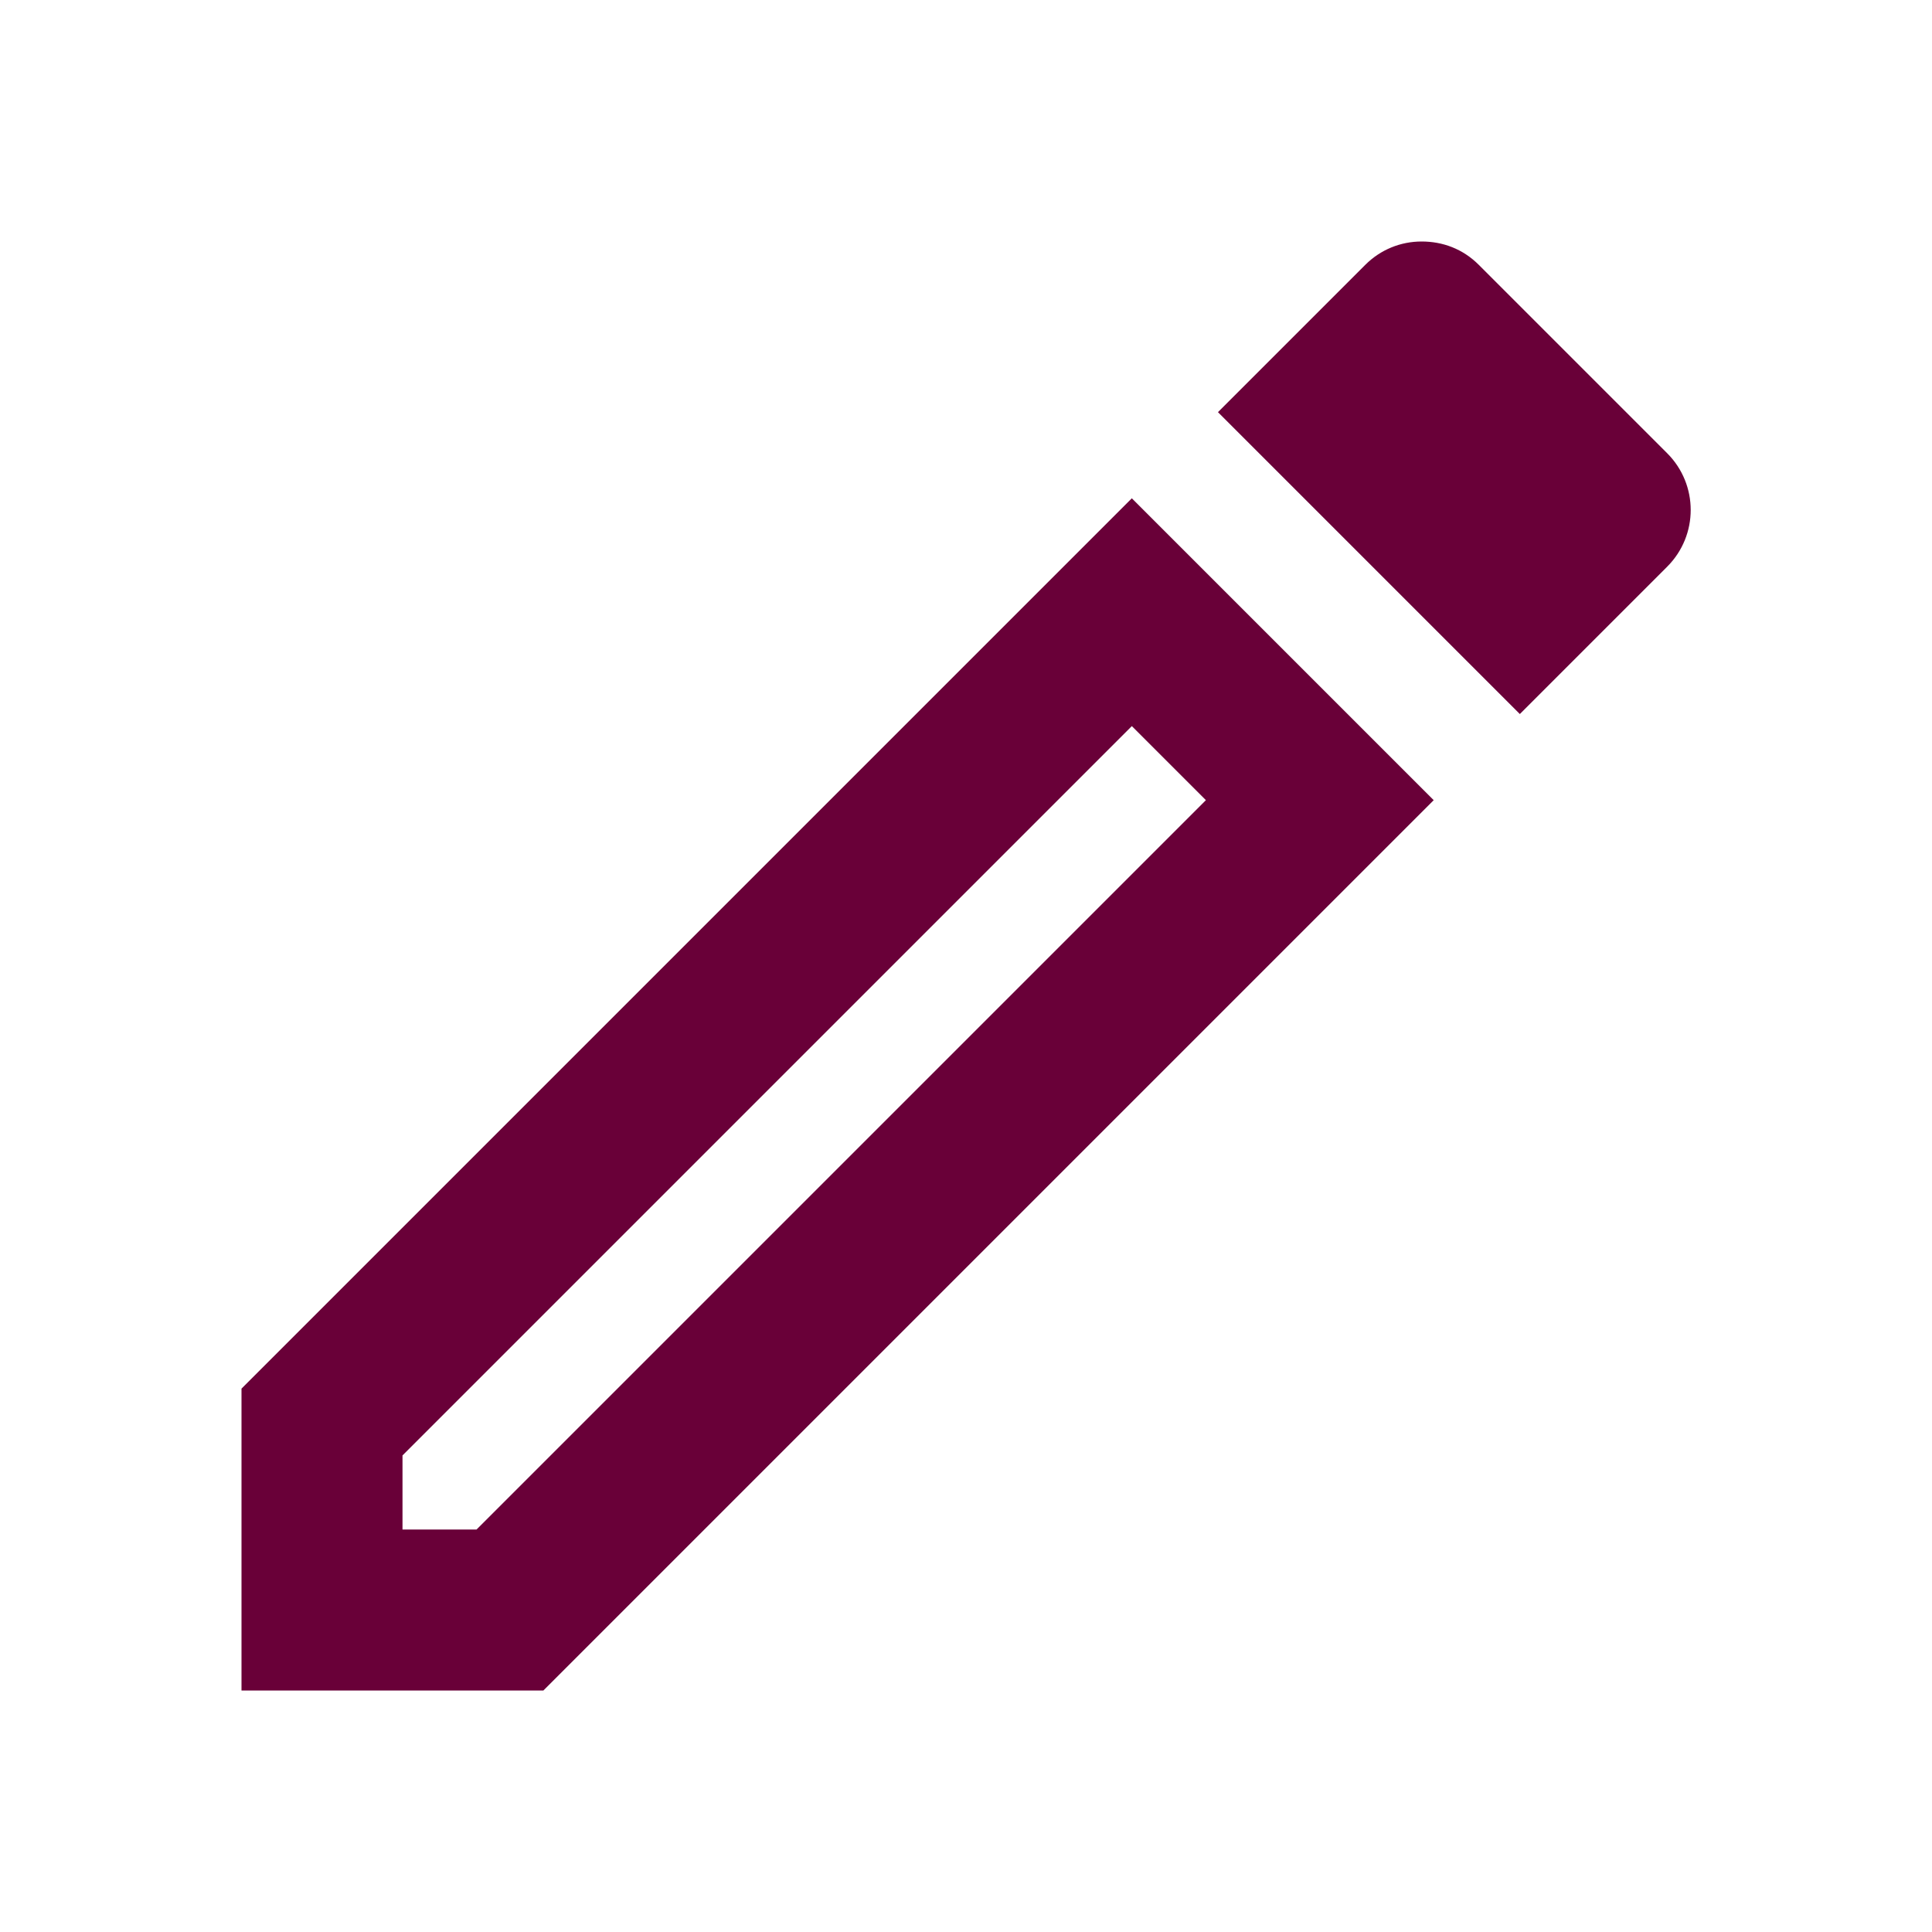
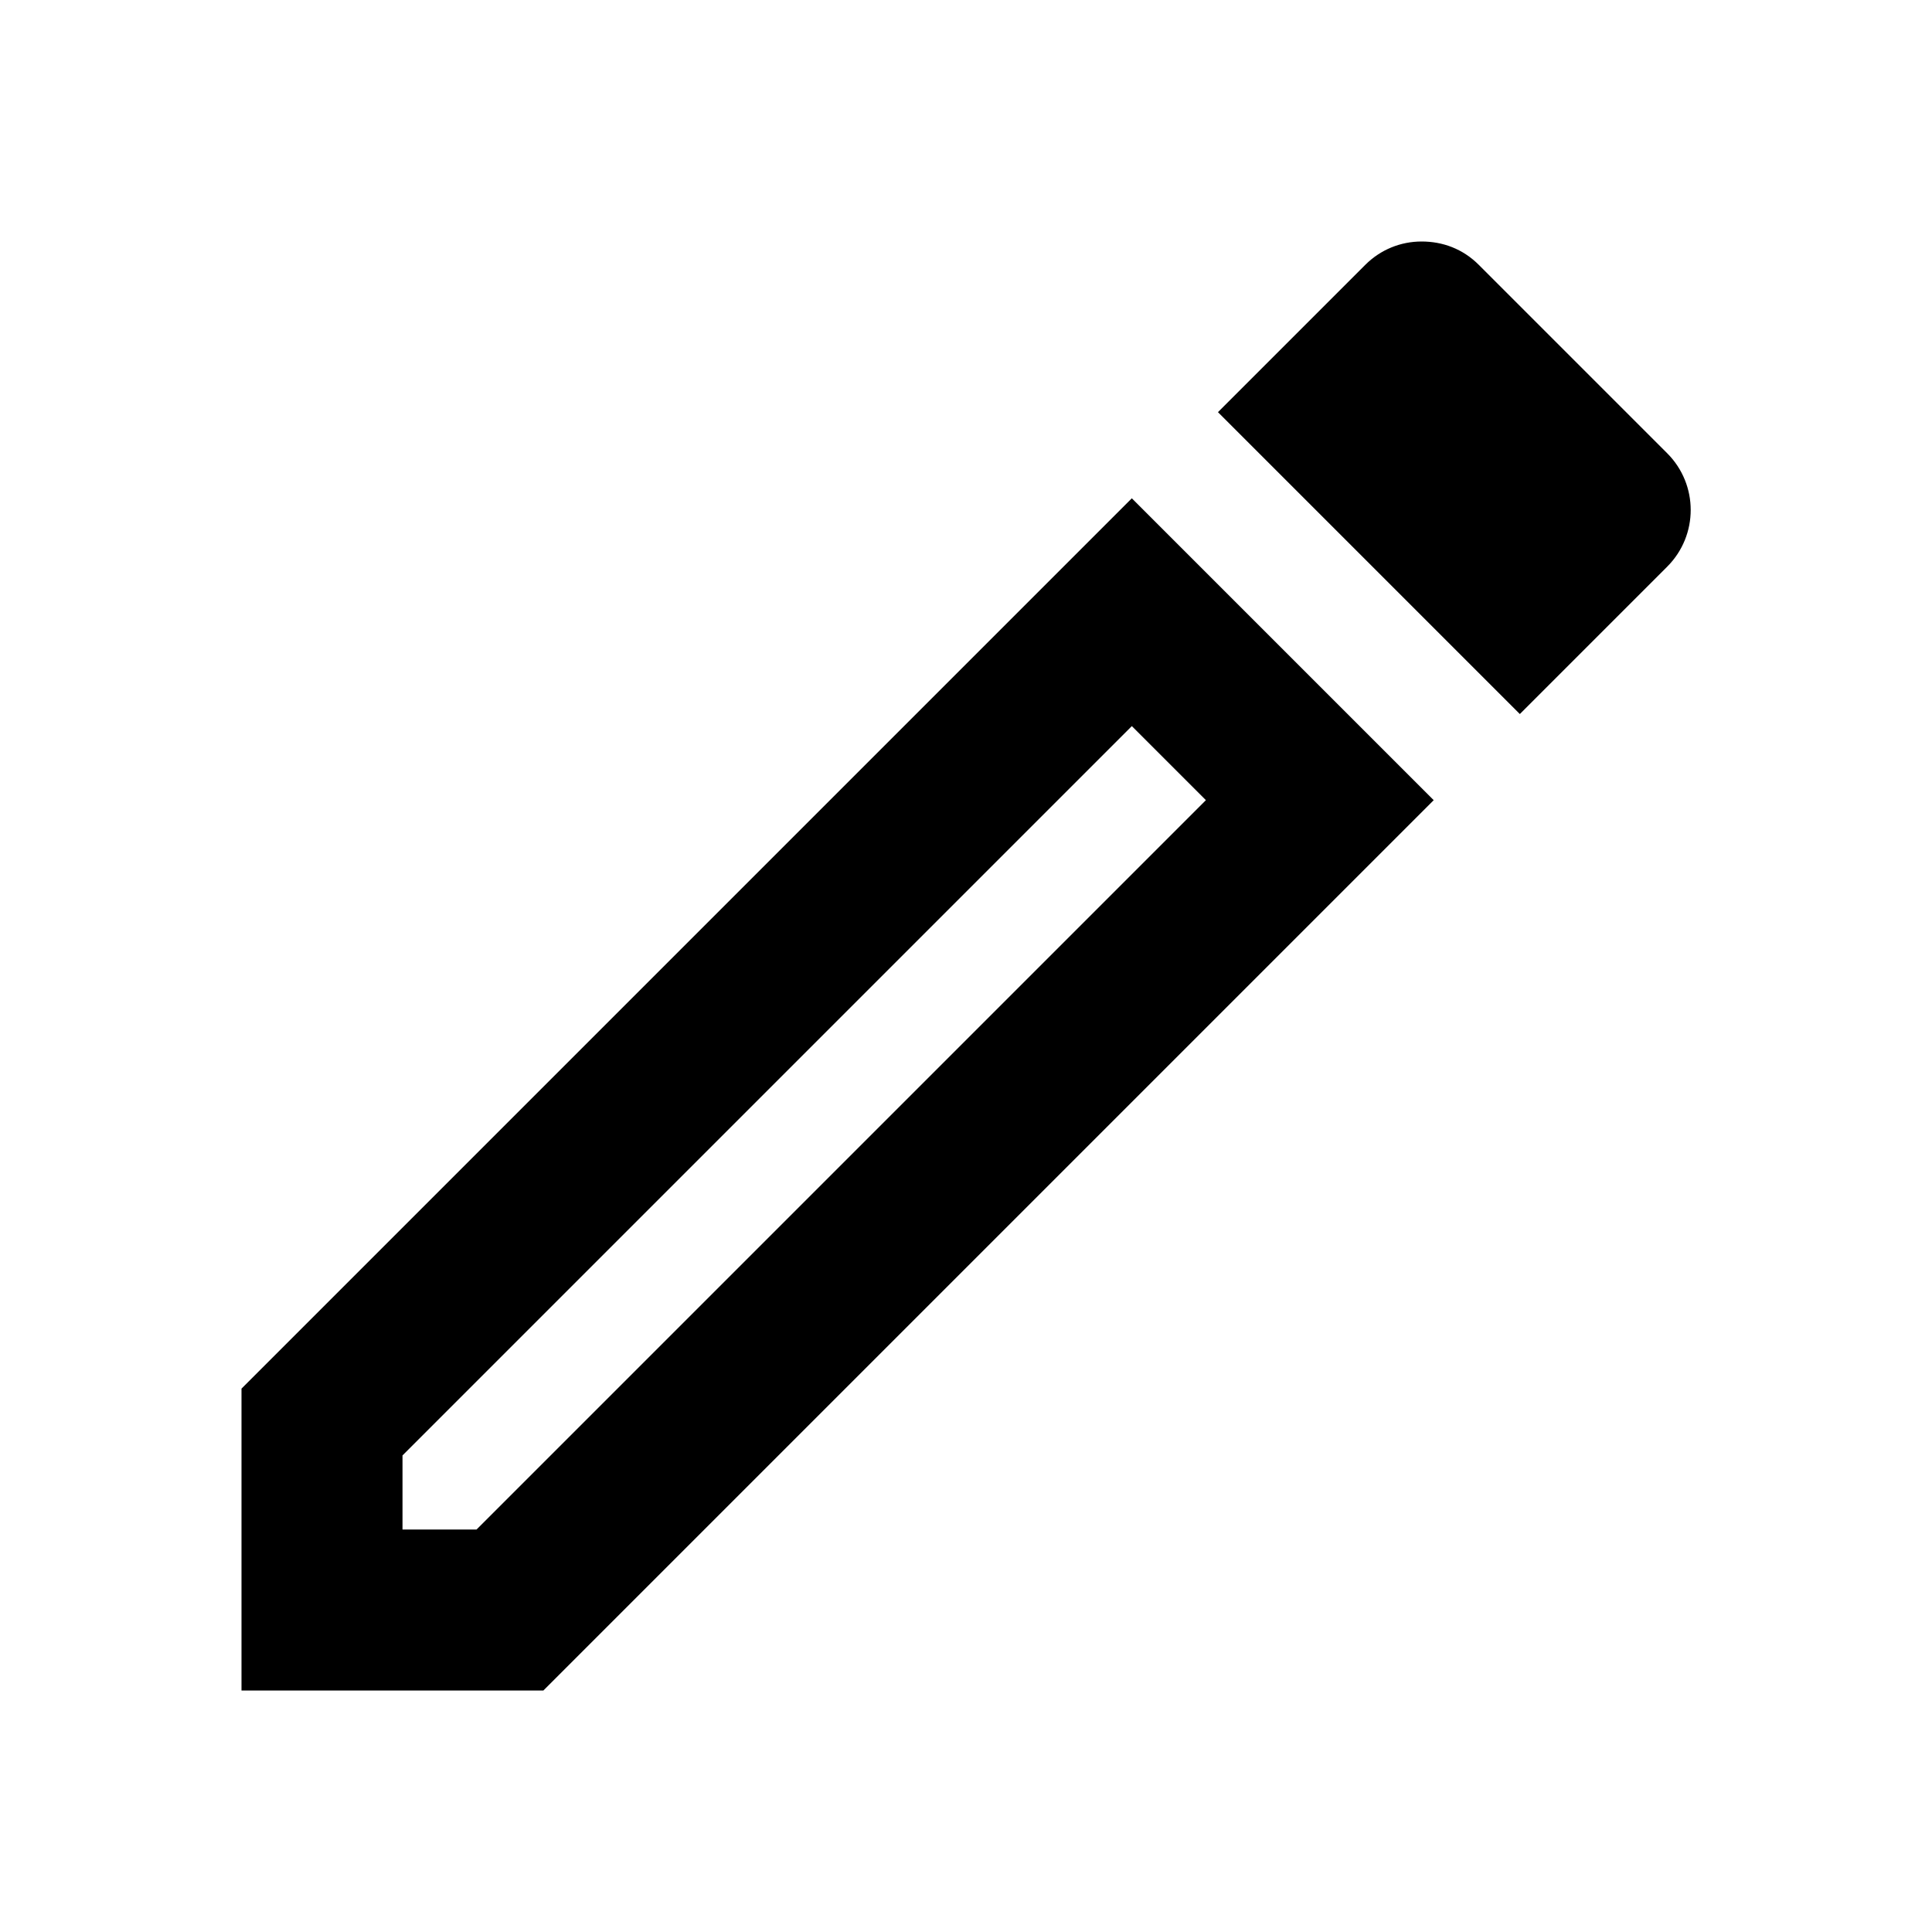
<svg xmlns="http://www.w3.org/2000/svg" height="24" viewBox="0 0 24 24" width="24">
  <path d="M0 0h24v24H0V0z" fill="none" />
-   <path d="M3 17.25V21h3.75L17.81 9.94l-3.75-3.75L3 17.25zM5.92 19H5v-.92l9.06-9.06.92.92L5.92 19zM20.71 5.63l-2.34-2.34c-.2-.2-.45-.29-.71-.29s-.51.1-.7.29l-1.83 1.83 3.75 3.75 1.83-1.83c.39-.39.39-1.02 0-1.41z" fill="#690038" />
+   <path d="M3 17.25V21h3.75L17.81 9.94l-3.75-3.75L3 17.25zM5.92 19H5v-.92l9.06-9.06.92.92L5.92 19zM20.71 5.63l-2.34-2.34c-.2-.2-.45-.29-.71-.29s-.51.1-.7.29l-1.83 1.83 3.75 3.75 1.83-1.83c.39-.39.39-1.02 0-1.41z" fill="currentcolor" />
</svg>
